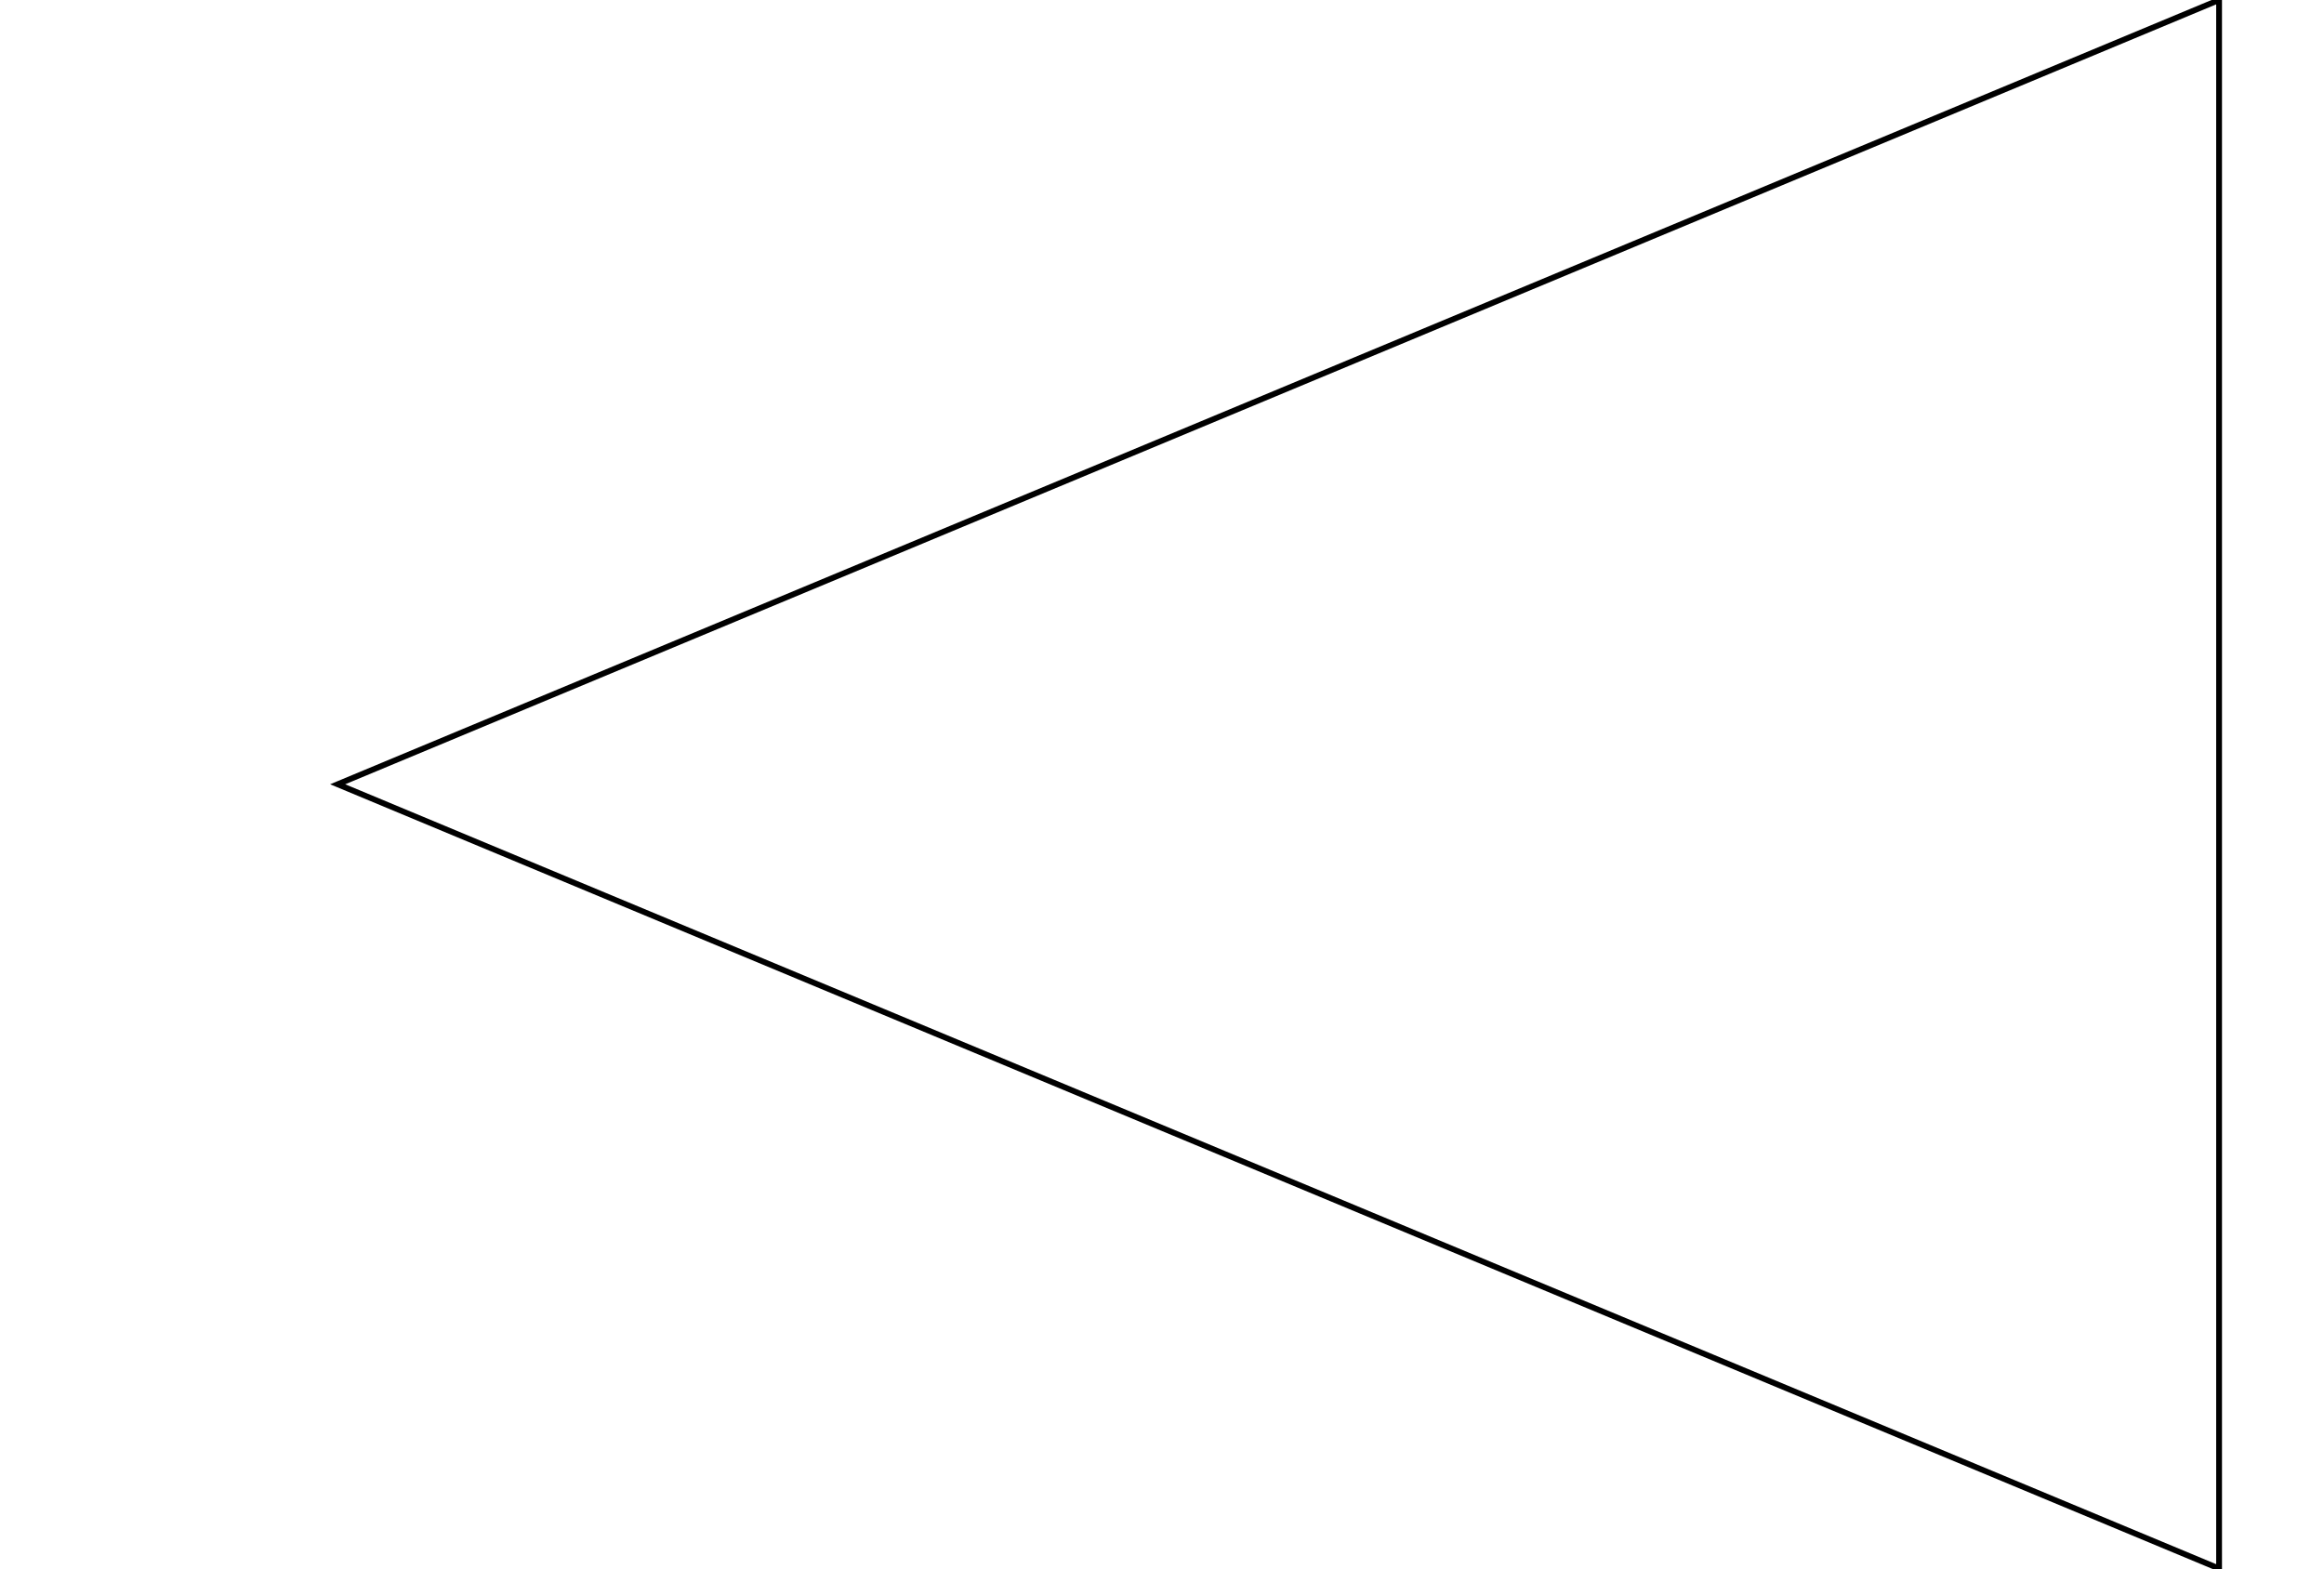
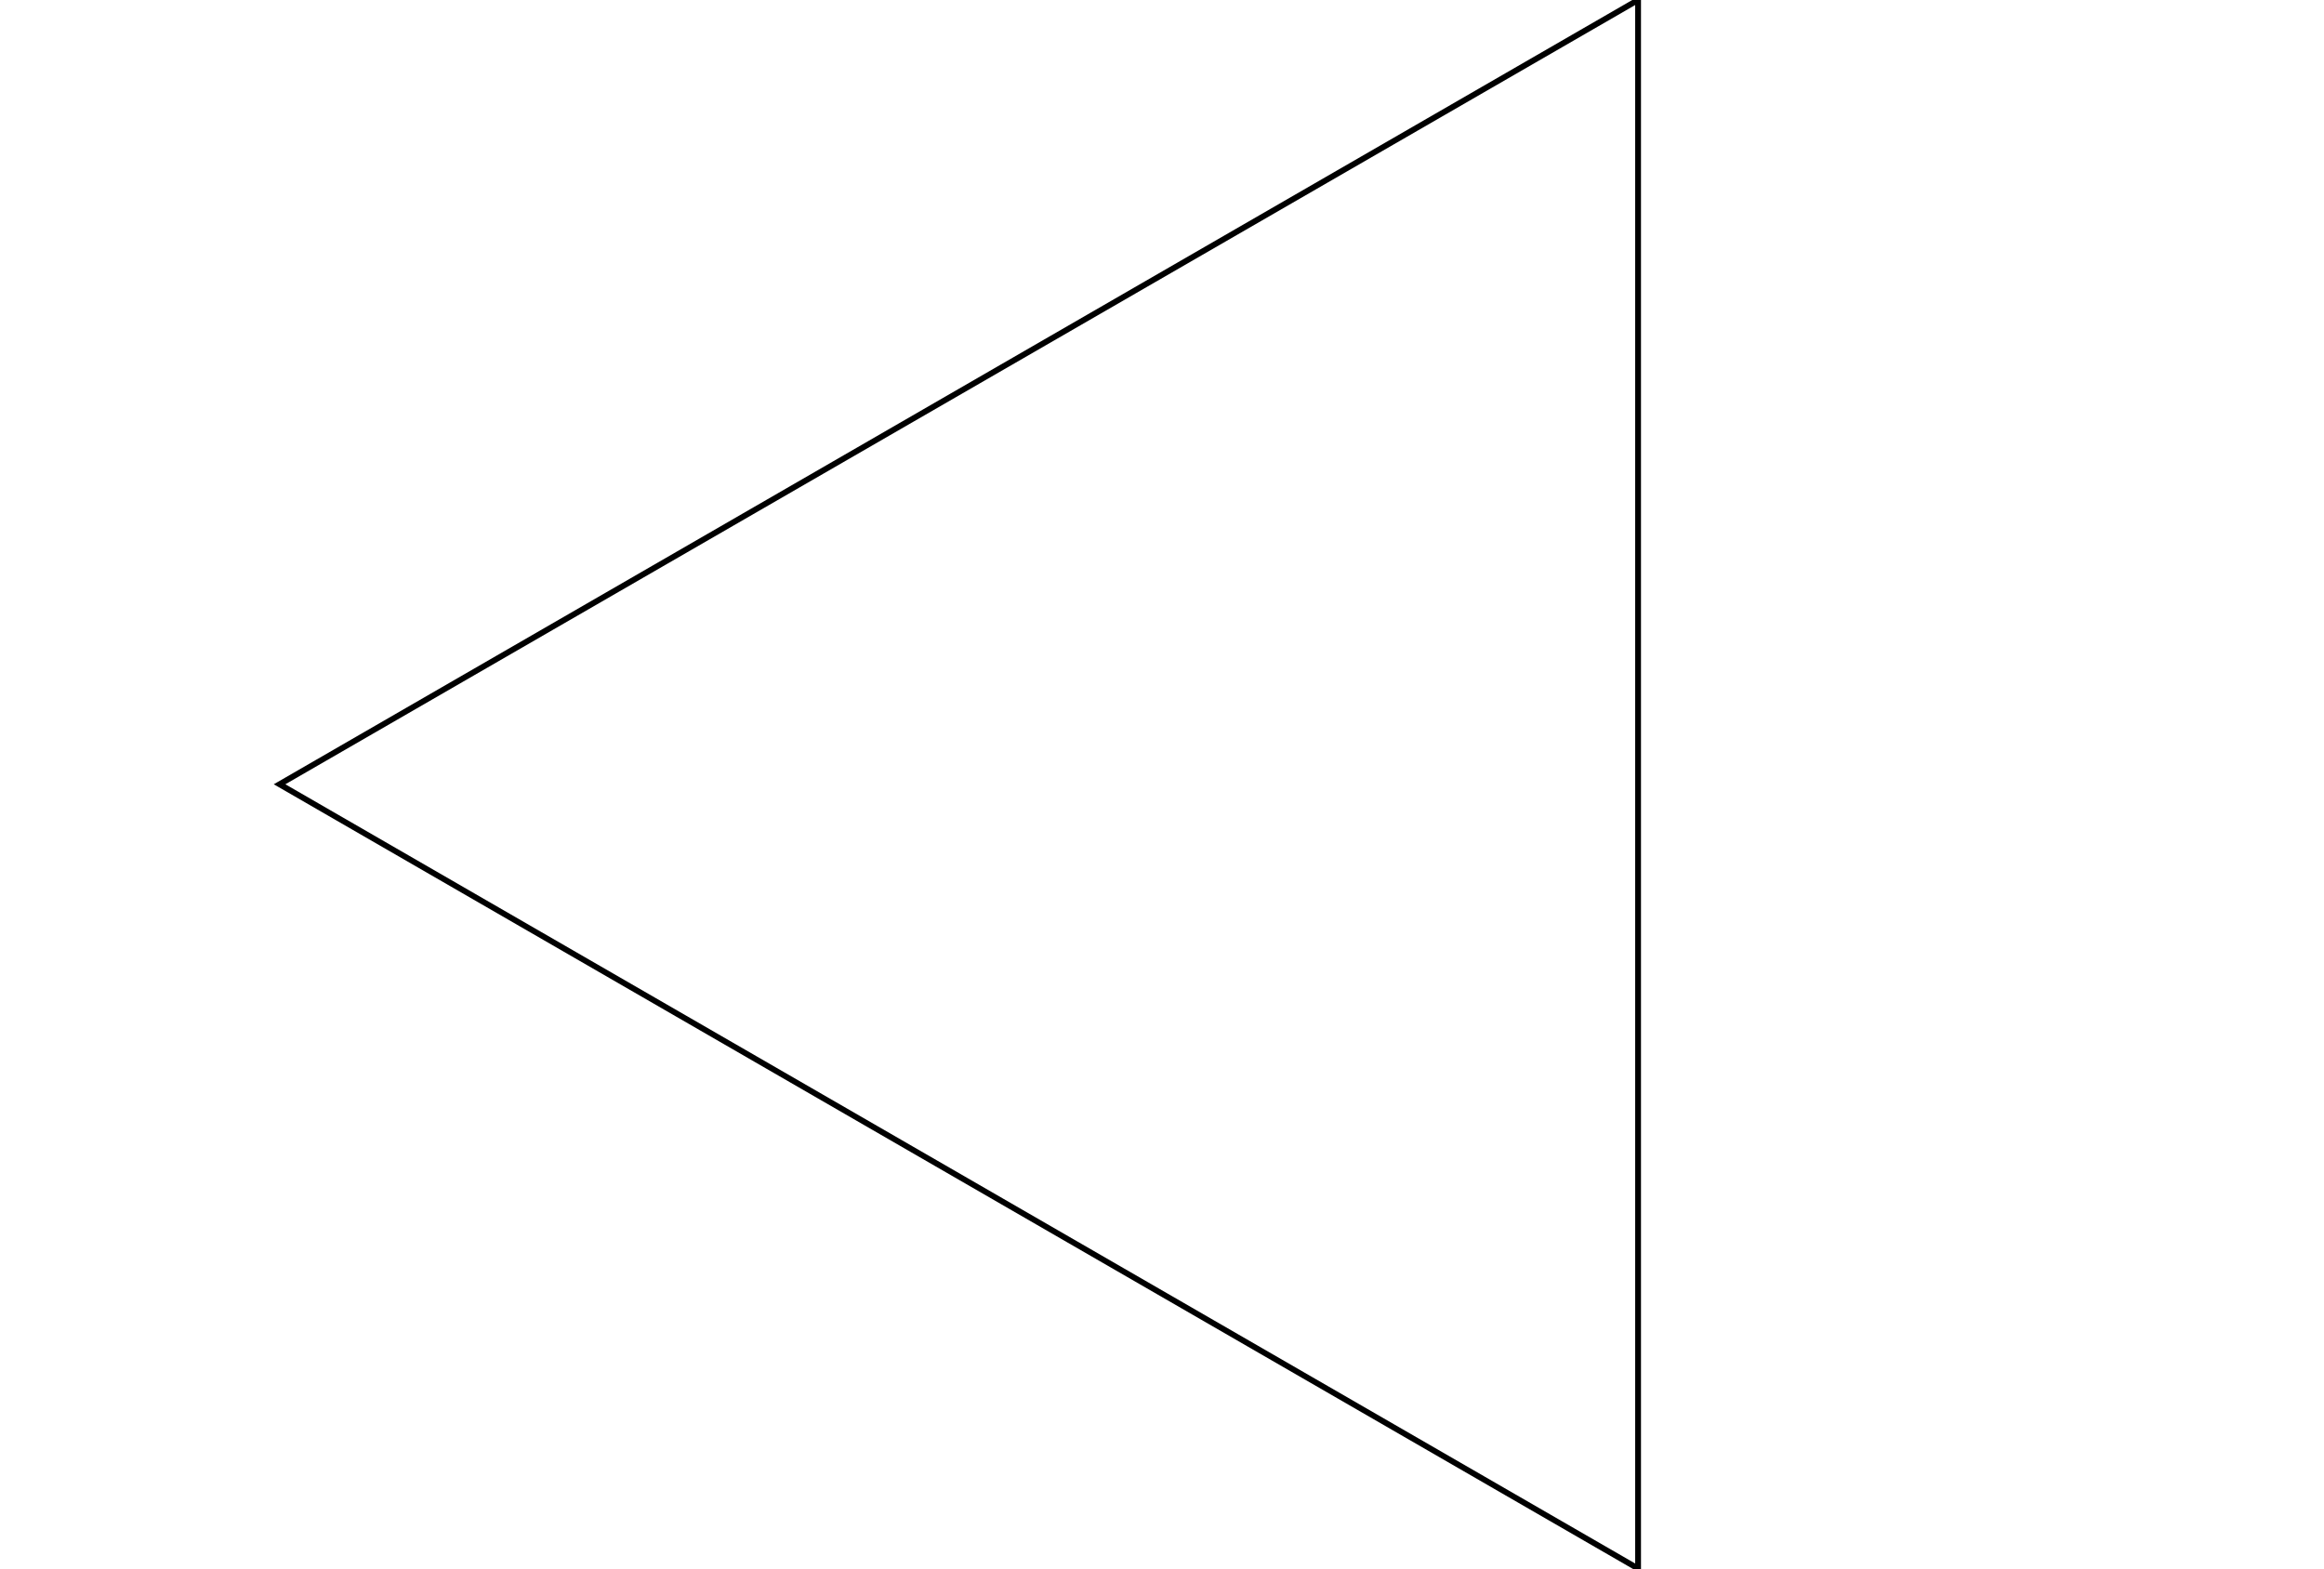
<svg xmlns="http://www.w3.org/2000/svg" width="400" height="270" viewBox="0 0 400 270">
  <g transform="translate(4, 0)">
-     <polygon points="377.942,0 377.942,270 54.116,135" stroke="black" fill="none" />
+     <polygon points="277.942,0 277.942,270 44.116,135" stroke="black" fill="none" />
  </g>
</svg>
